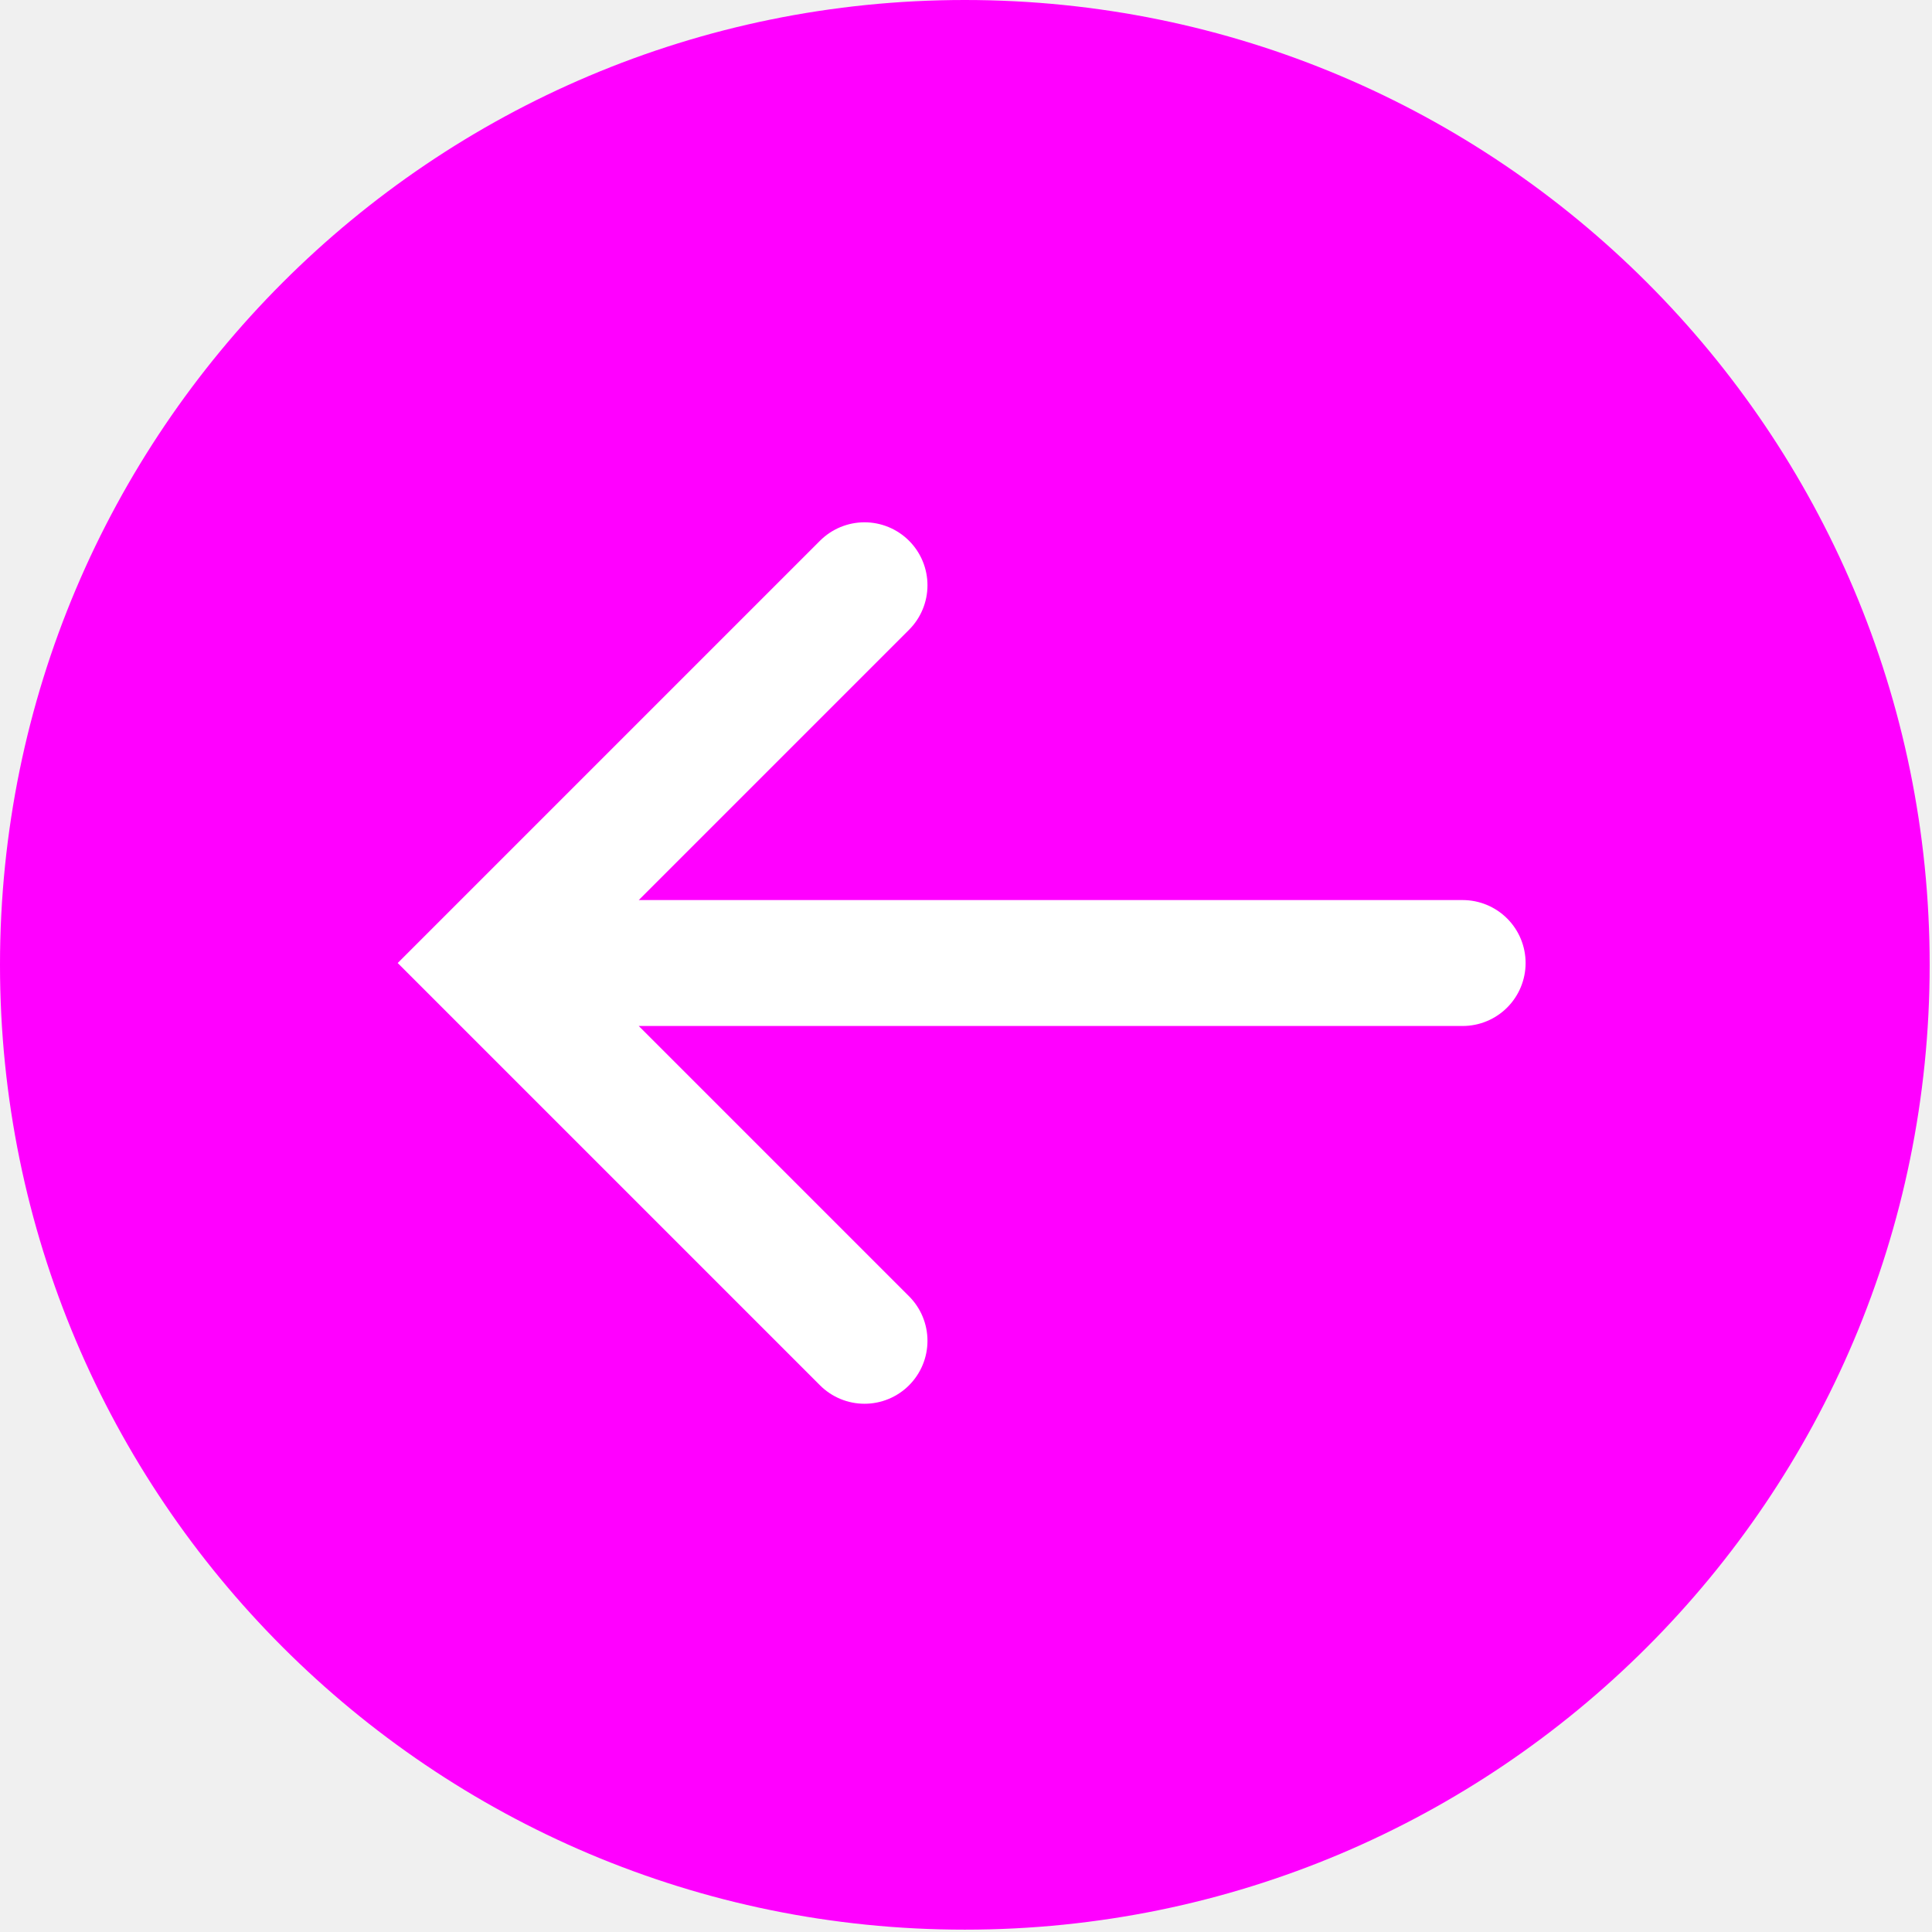
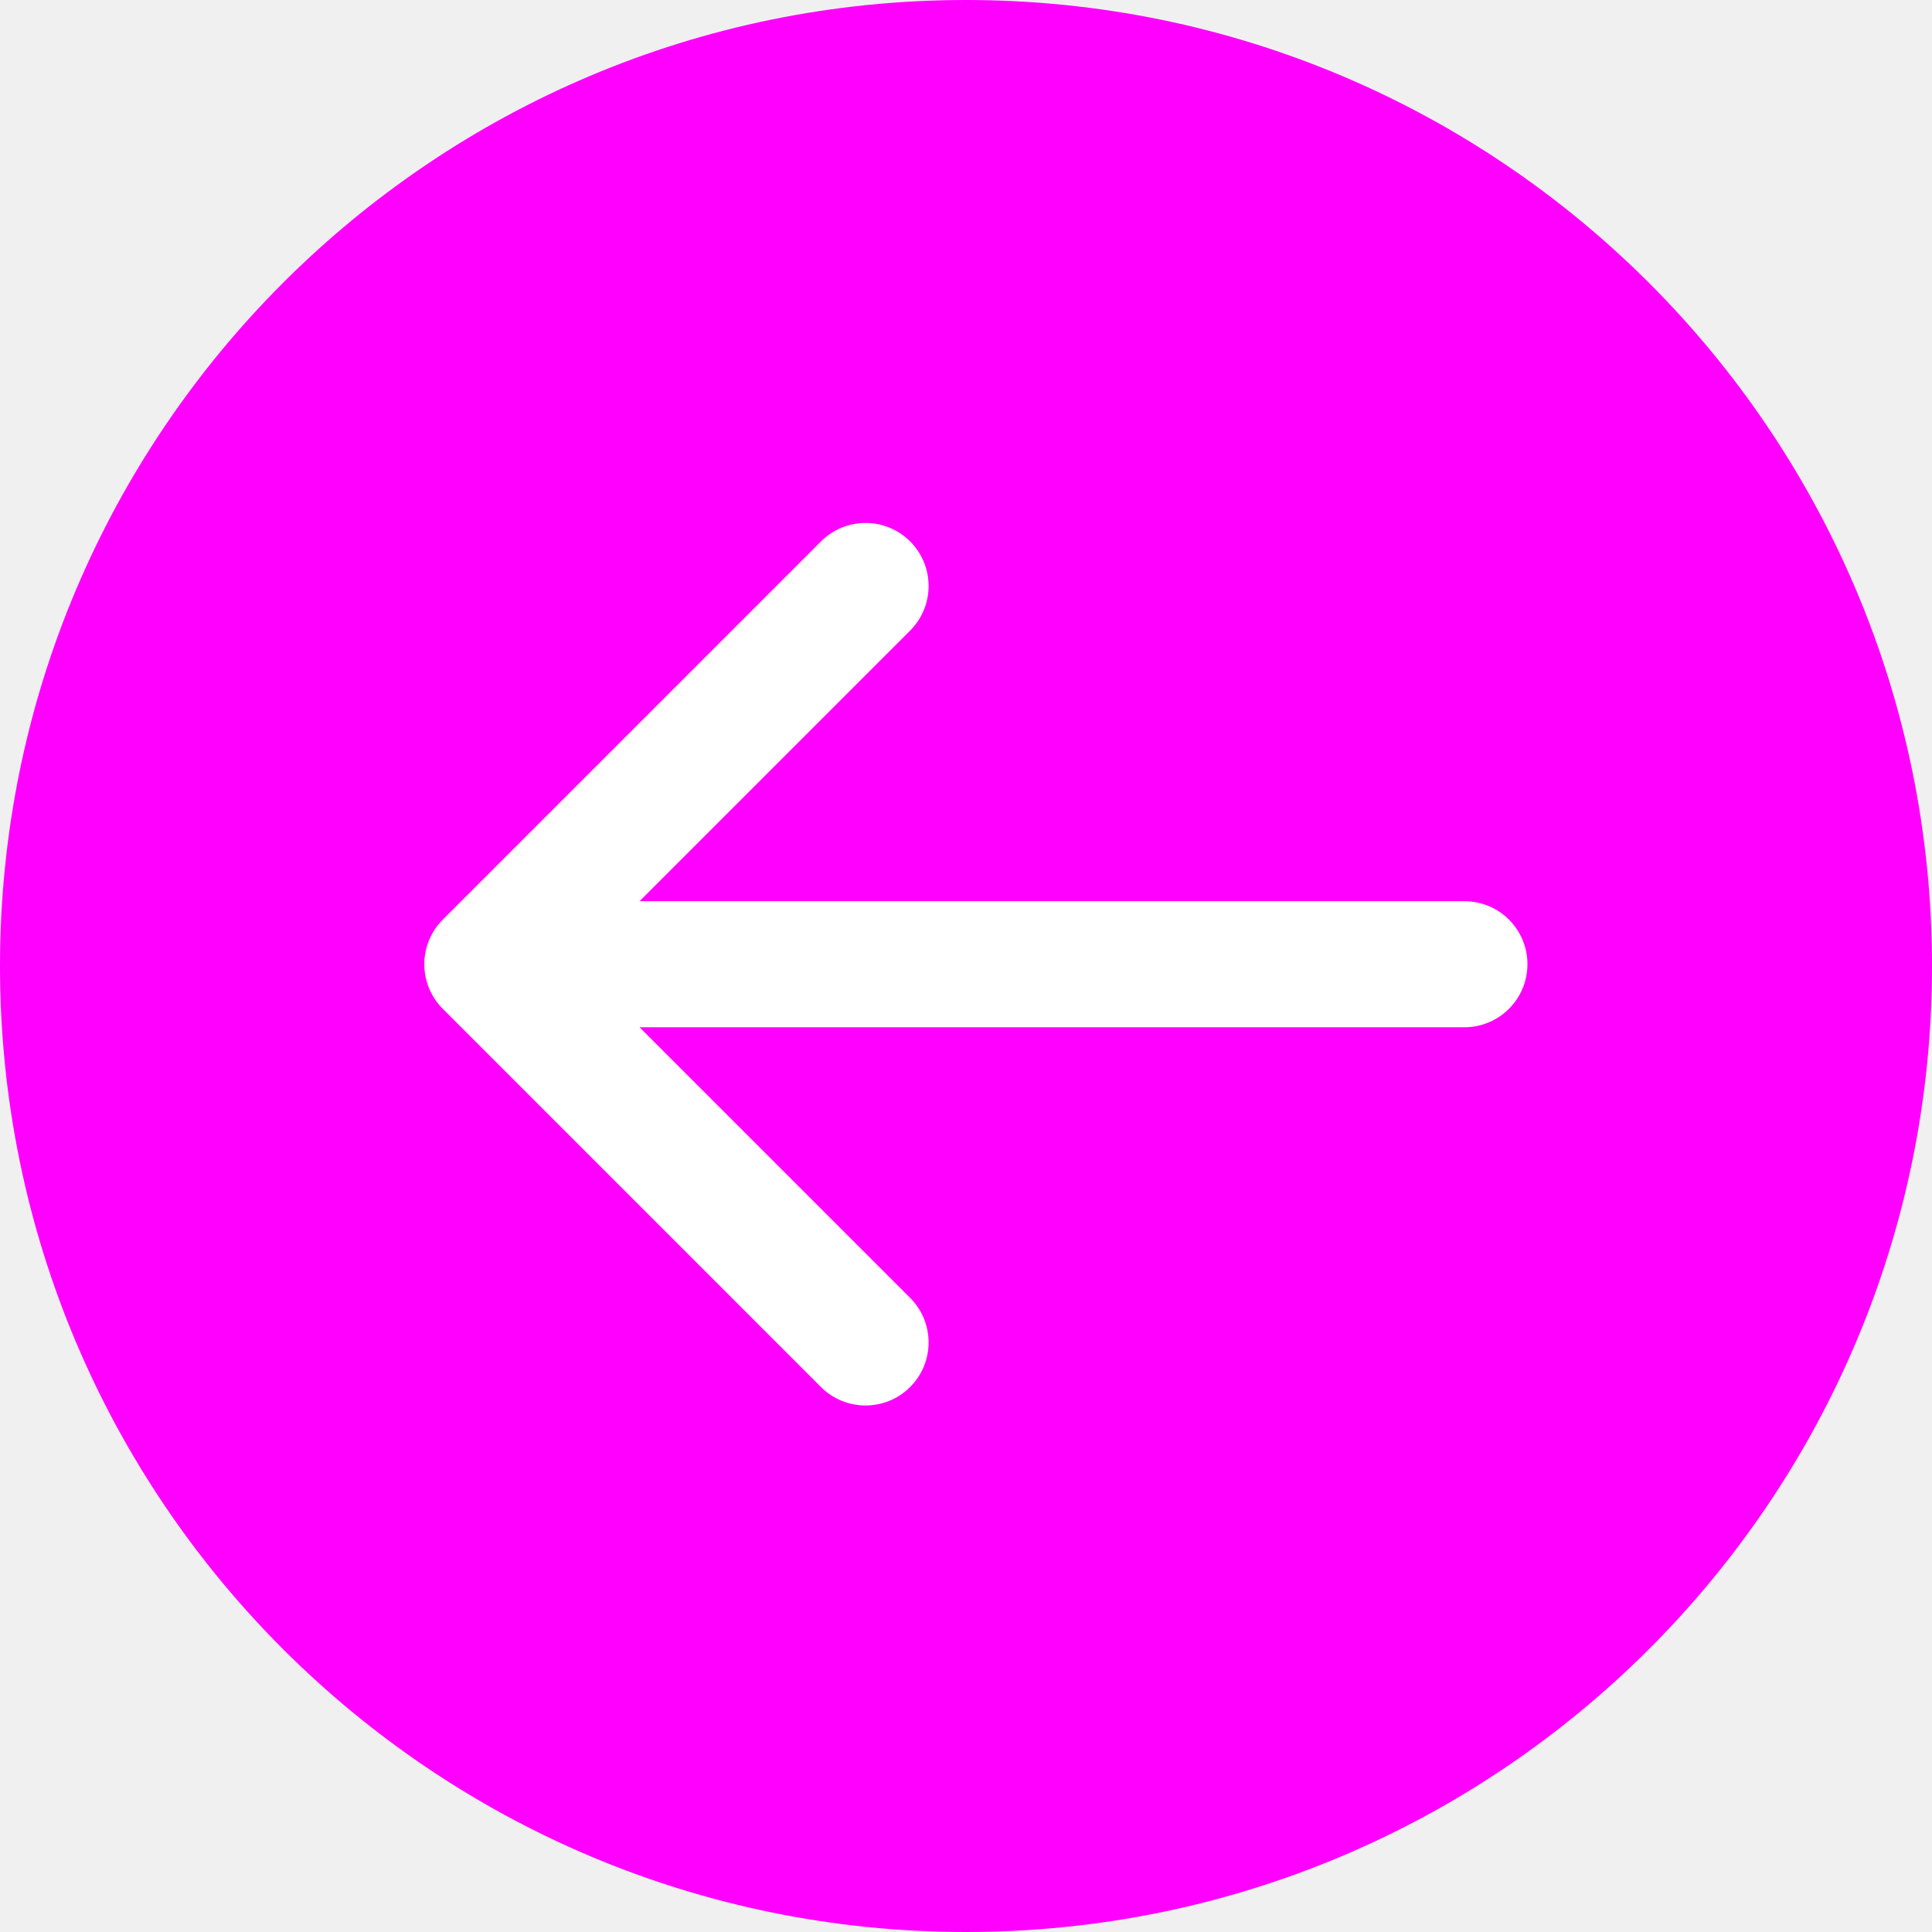
<svg xmlns="http://www.w3.org/2000/svg" width="200" height="200" viewBox="0 0 200 200" fill="none">
-   <rect x="199.758" y="199.758" width="199.758" height="199.758" rx="99.879" transform="rotate(180 199.758 199.758)" fill="#ff00ff" />
-   <path d="M89.494 138.798L50.388 99.692L89.494 60.586M50.388 99.692L151.412 99.692" stroke="white" stroke-width="13.035" stroke-linecap="round" />
+   <rect x="200" y="200" width="200" height="200" rx="100" transform="rotate(180 200 200)" fill="#FF00FF" />
+   <path d="M151.595 93.291C155.199 93.291 158.121 96.213 158.121 99.817C158.121 103.42 155.199 106.342 151.595 106.342L66.204 106.342L94.217 134.355C96.765 136.904 96.765 141.036 94.217 143.584C91.669 146.132 87.536 146.132 84.987 143.584L45.835 104.43C44.611 103.206 43.923 101.547 43.923 99.817C43.923 98.086 44.611 96.425 45.835 95.202L84.987 56.048C87.536 53.5 91.669 53.5 94.217 56.048C96.766 58.596 96.766 62.729 94.217 65.278L66.204 93.291L151.595 93.291Z" fill="white" />
</svg>
